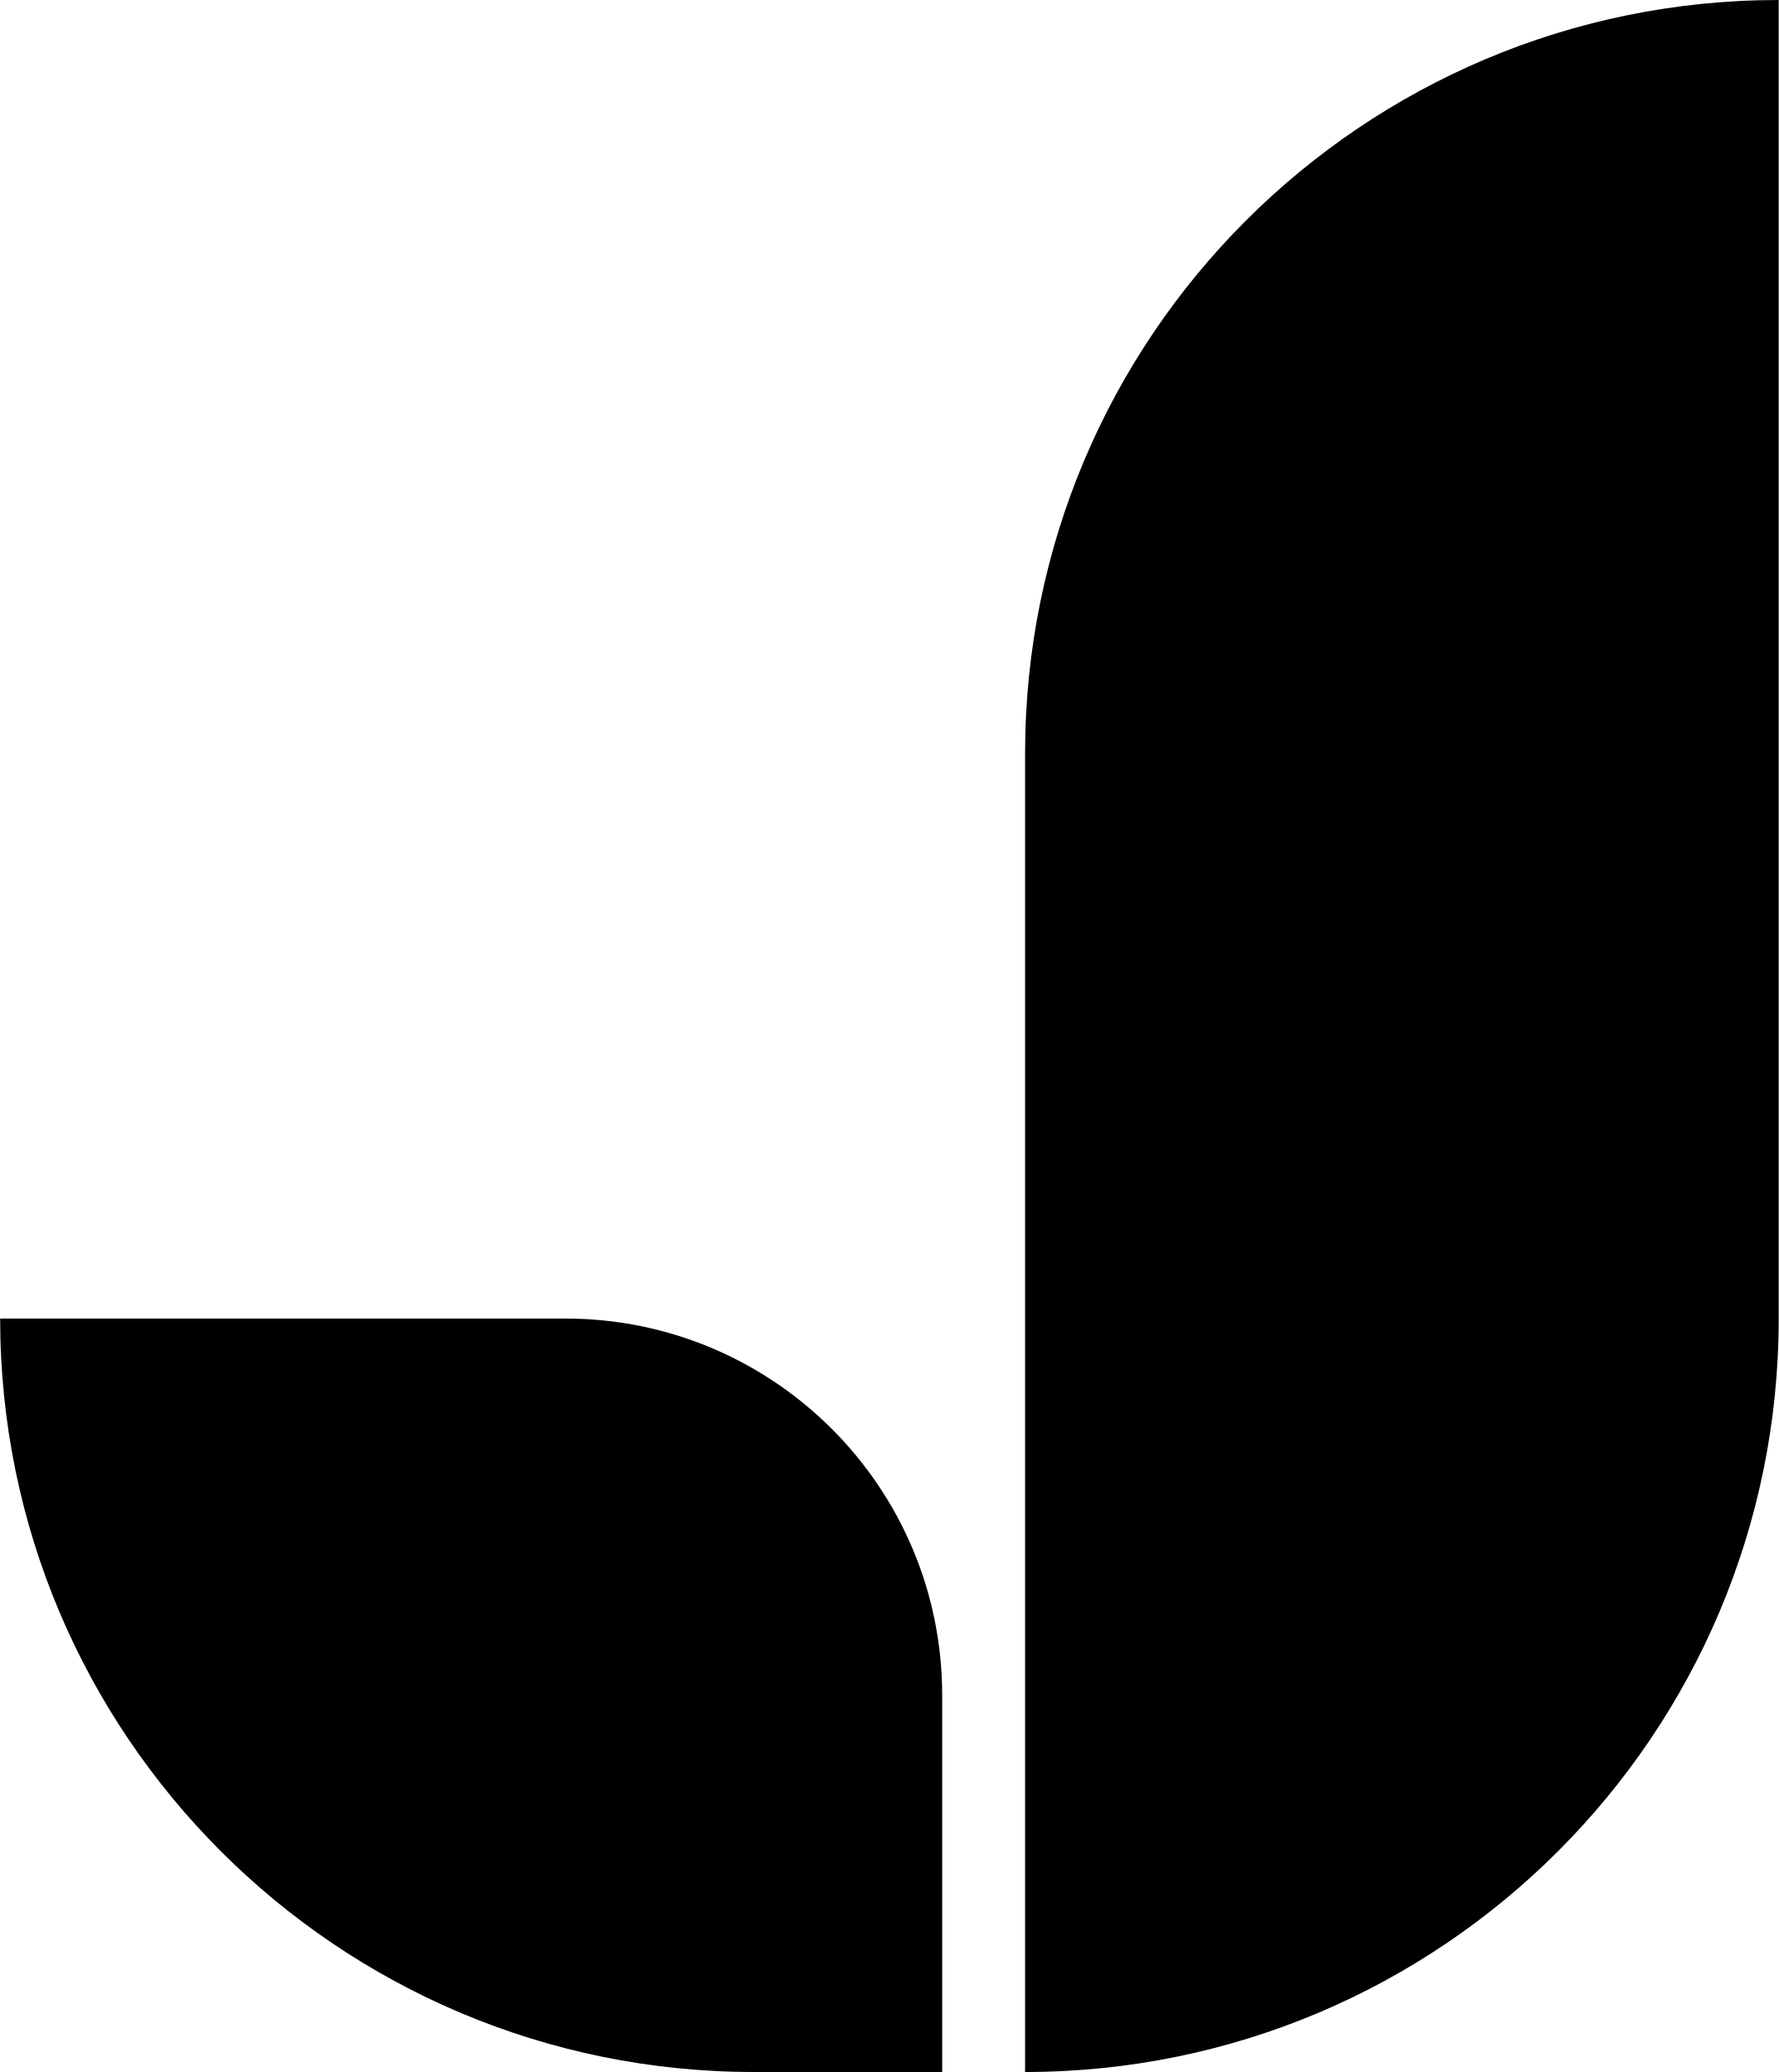
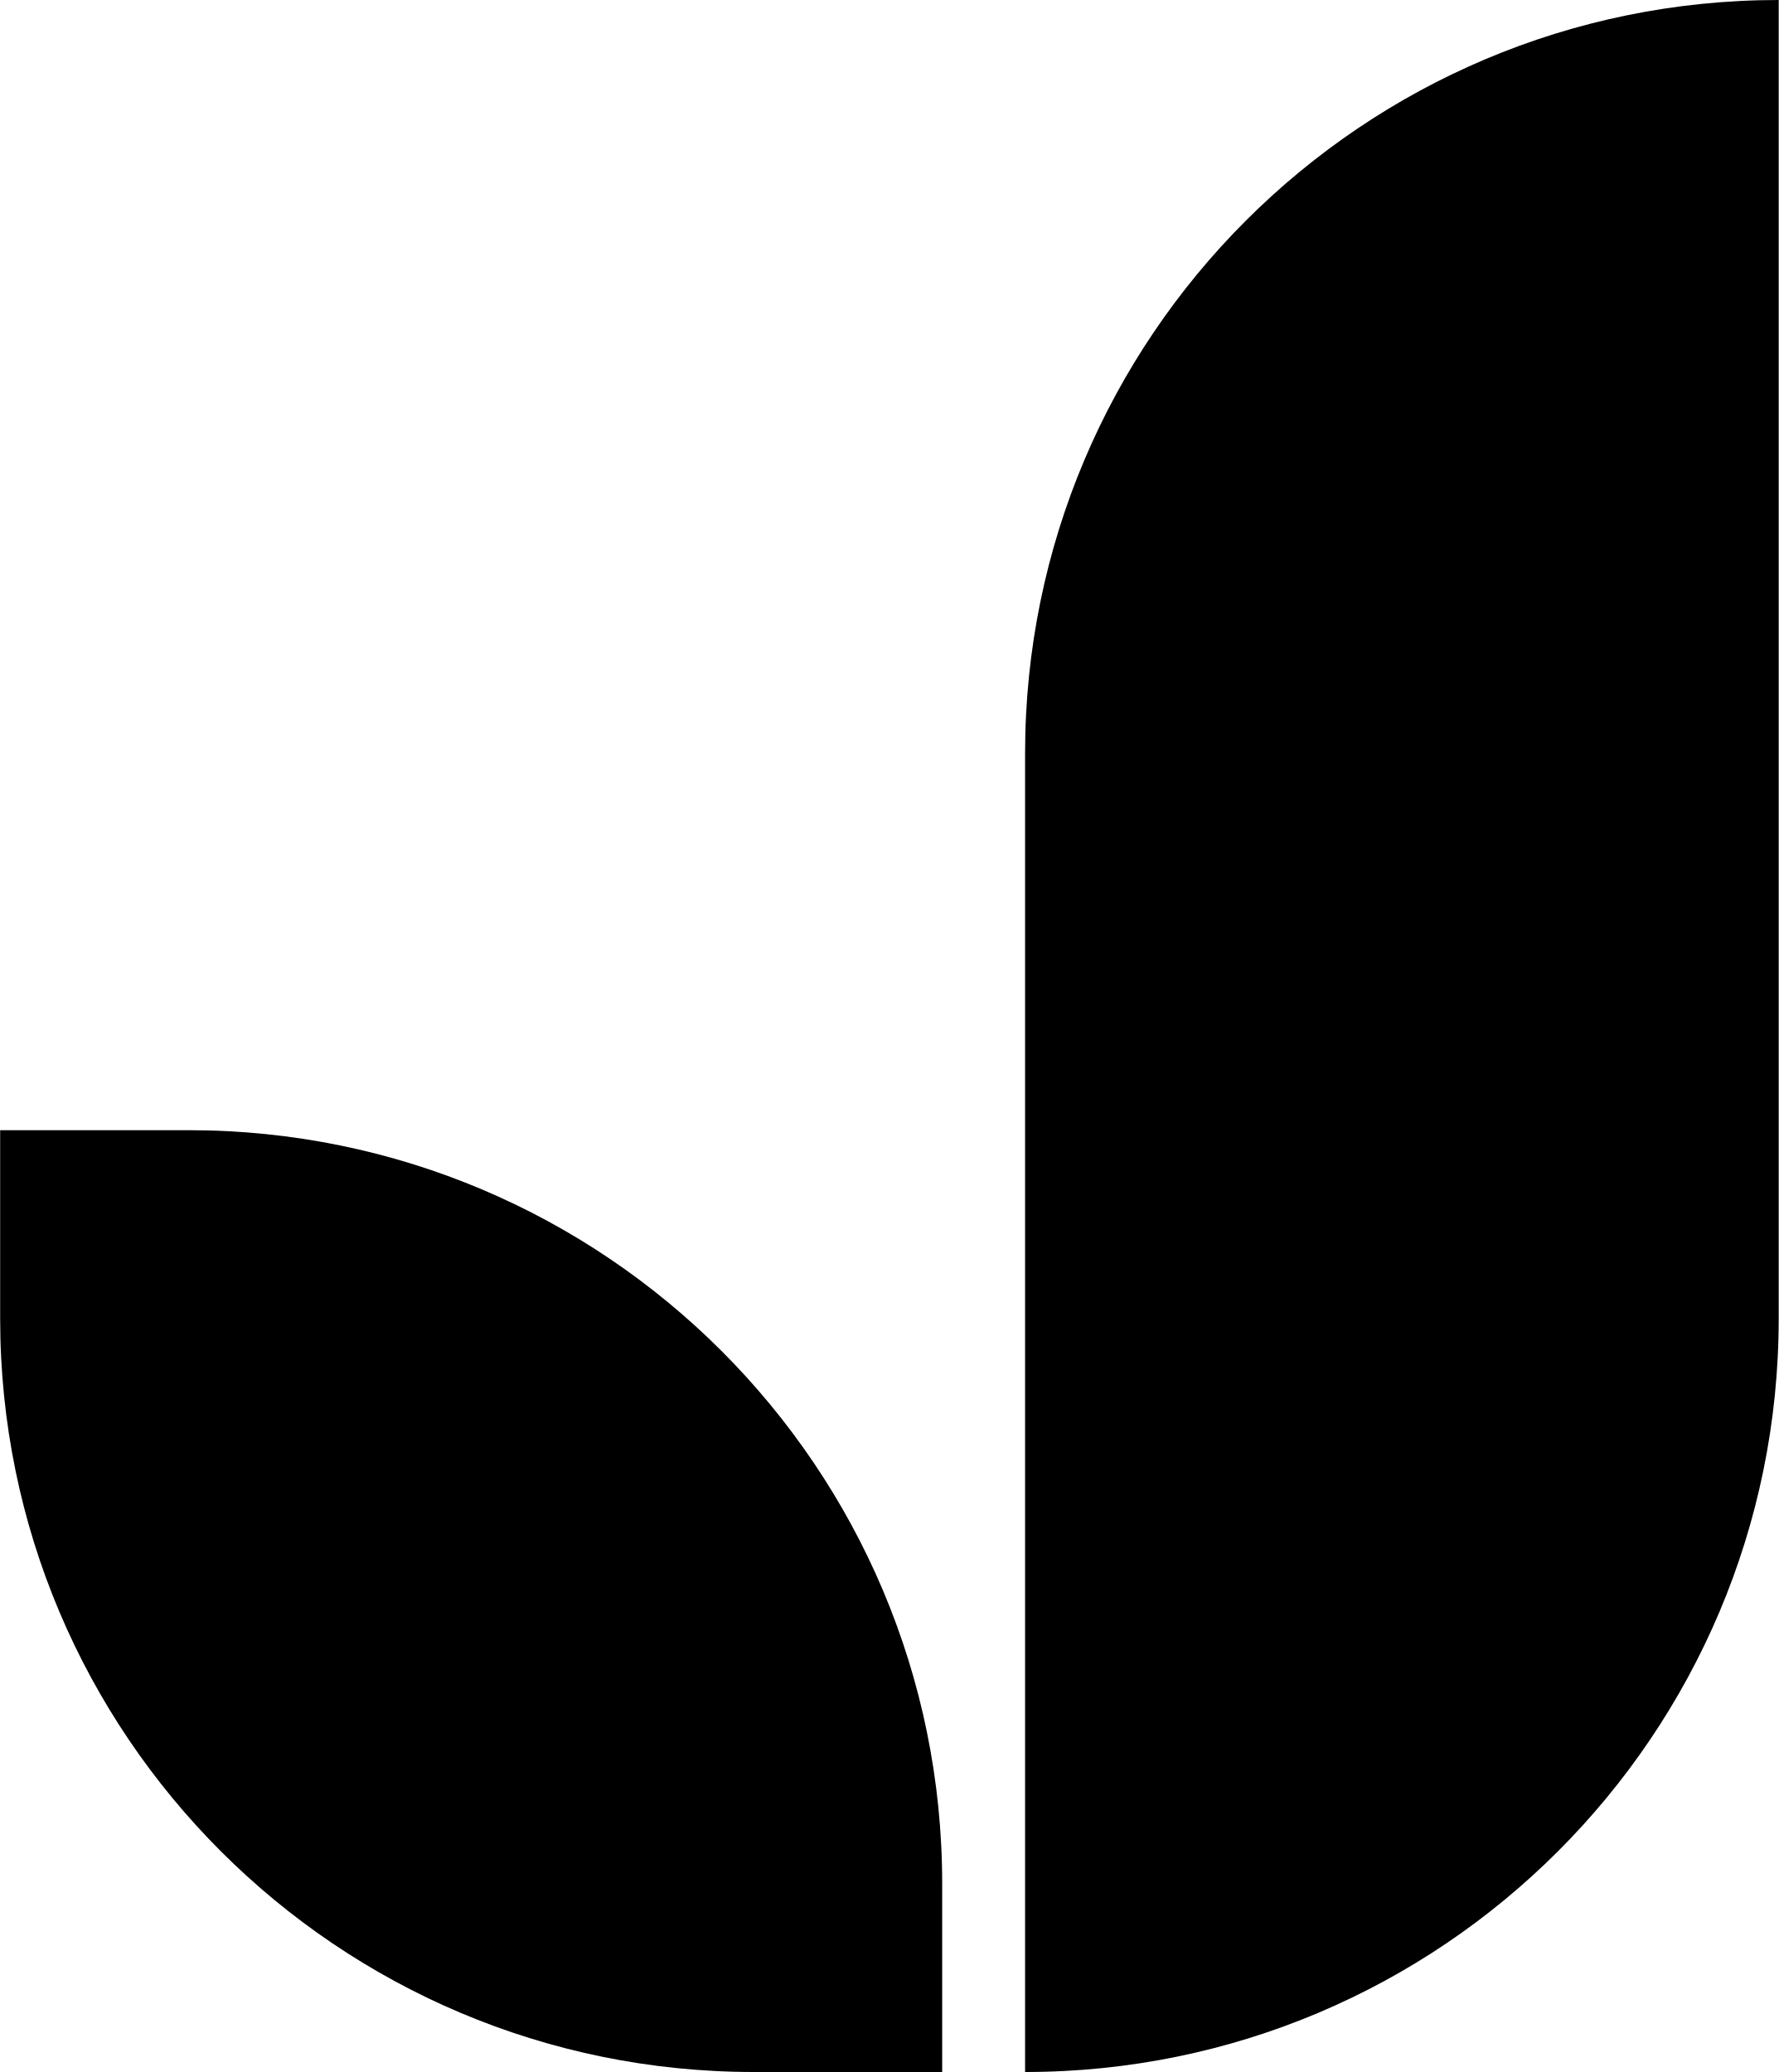
<svg xmlns="http://www.w3.org/2000/svg" viewBox="0 0 514.91 600.00" width="515" height="600" role="img" aria-label="jma.events mark">
-   <path fill="#000000" d="M0.000 381.818 H163.636 A109.091 109.091 0 0 1 272.727 490.909 V600.000 H218.182 A218.182 218.182 0 0 1 0.000 381.818 Z M296.727 218.182 A218.182 218.182 0 0 1 514.909 0.000 V381.818 A218.182 218.182 0 0 1 296.727 600.000 Z" />
+   <path fill="#000000" d="M0.000 327.273 H54.545 A218.182 218.182 0 0 1 272.727 545.455 V600.000 H218.182 A218.182 218.182 0 0 1 0.000 381.818 Z M296.727 218.182 A218.182 218.182 0 0 1 514.909 0.000 V381.818 A218.182 218.182 0 0 1 296.727 600.000 Z" />
</svg>
